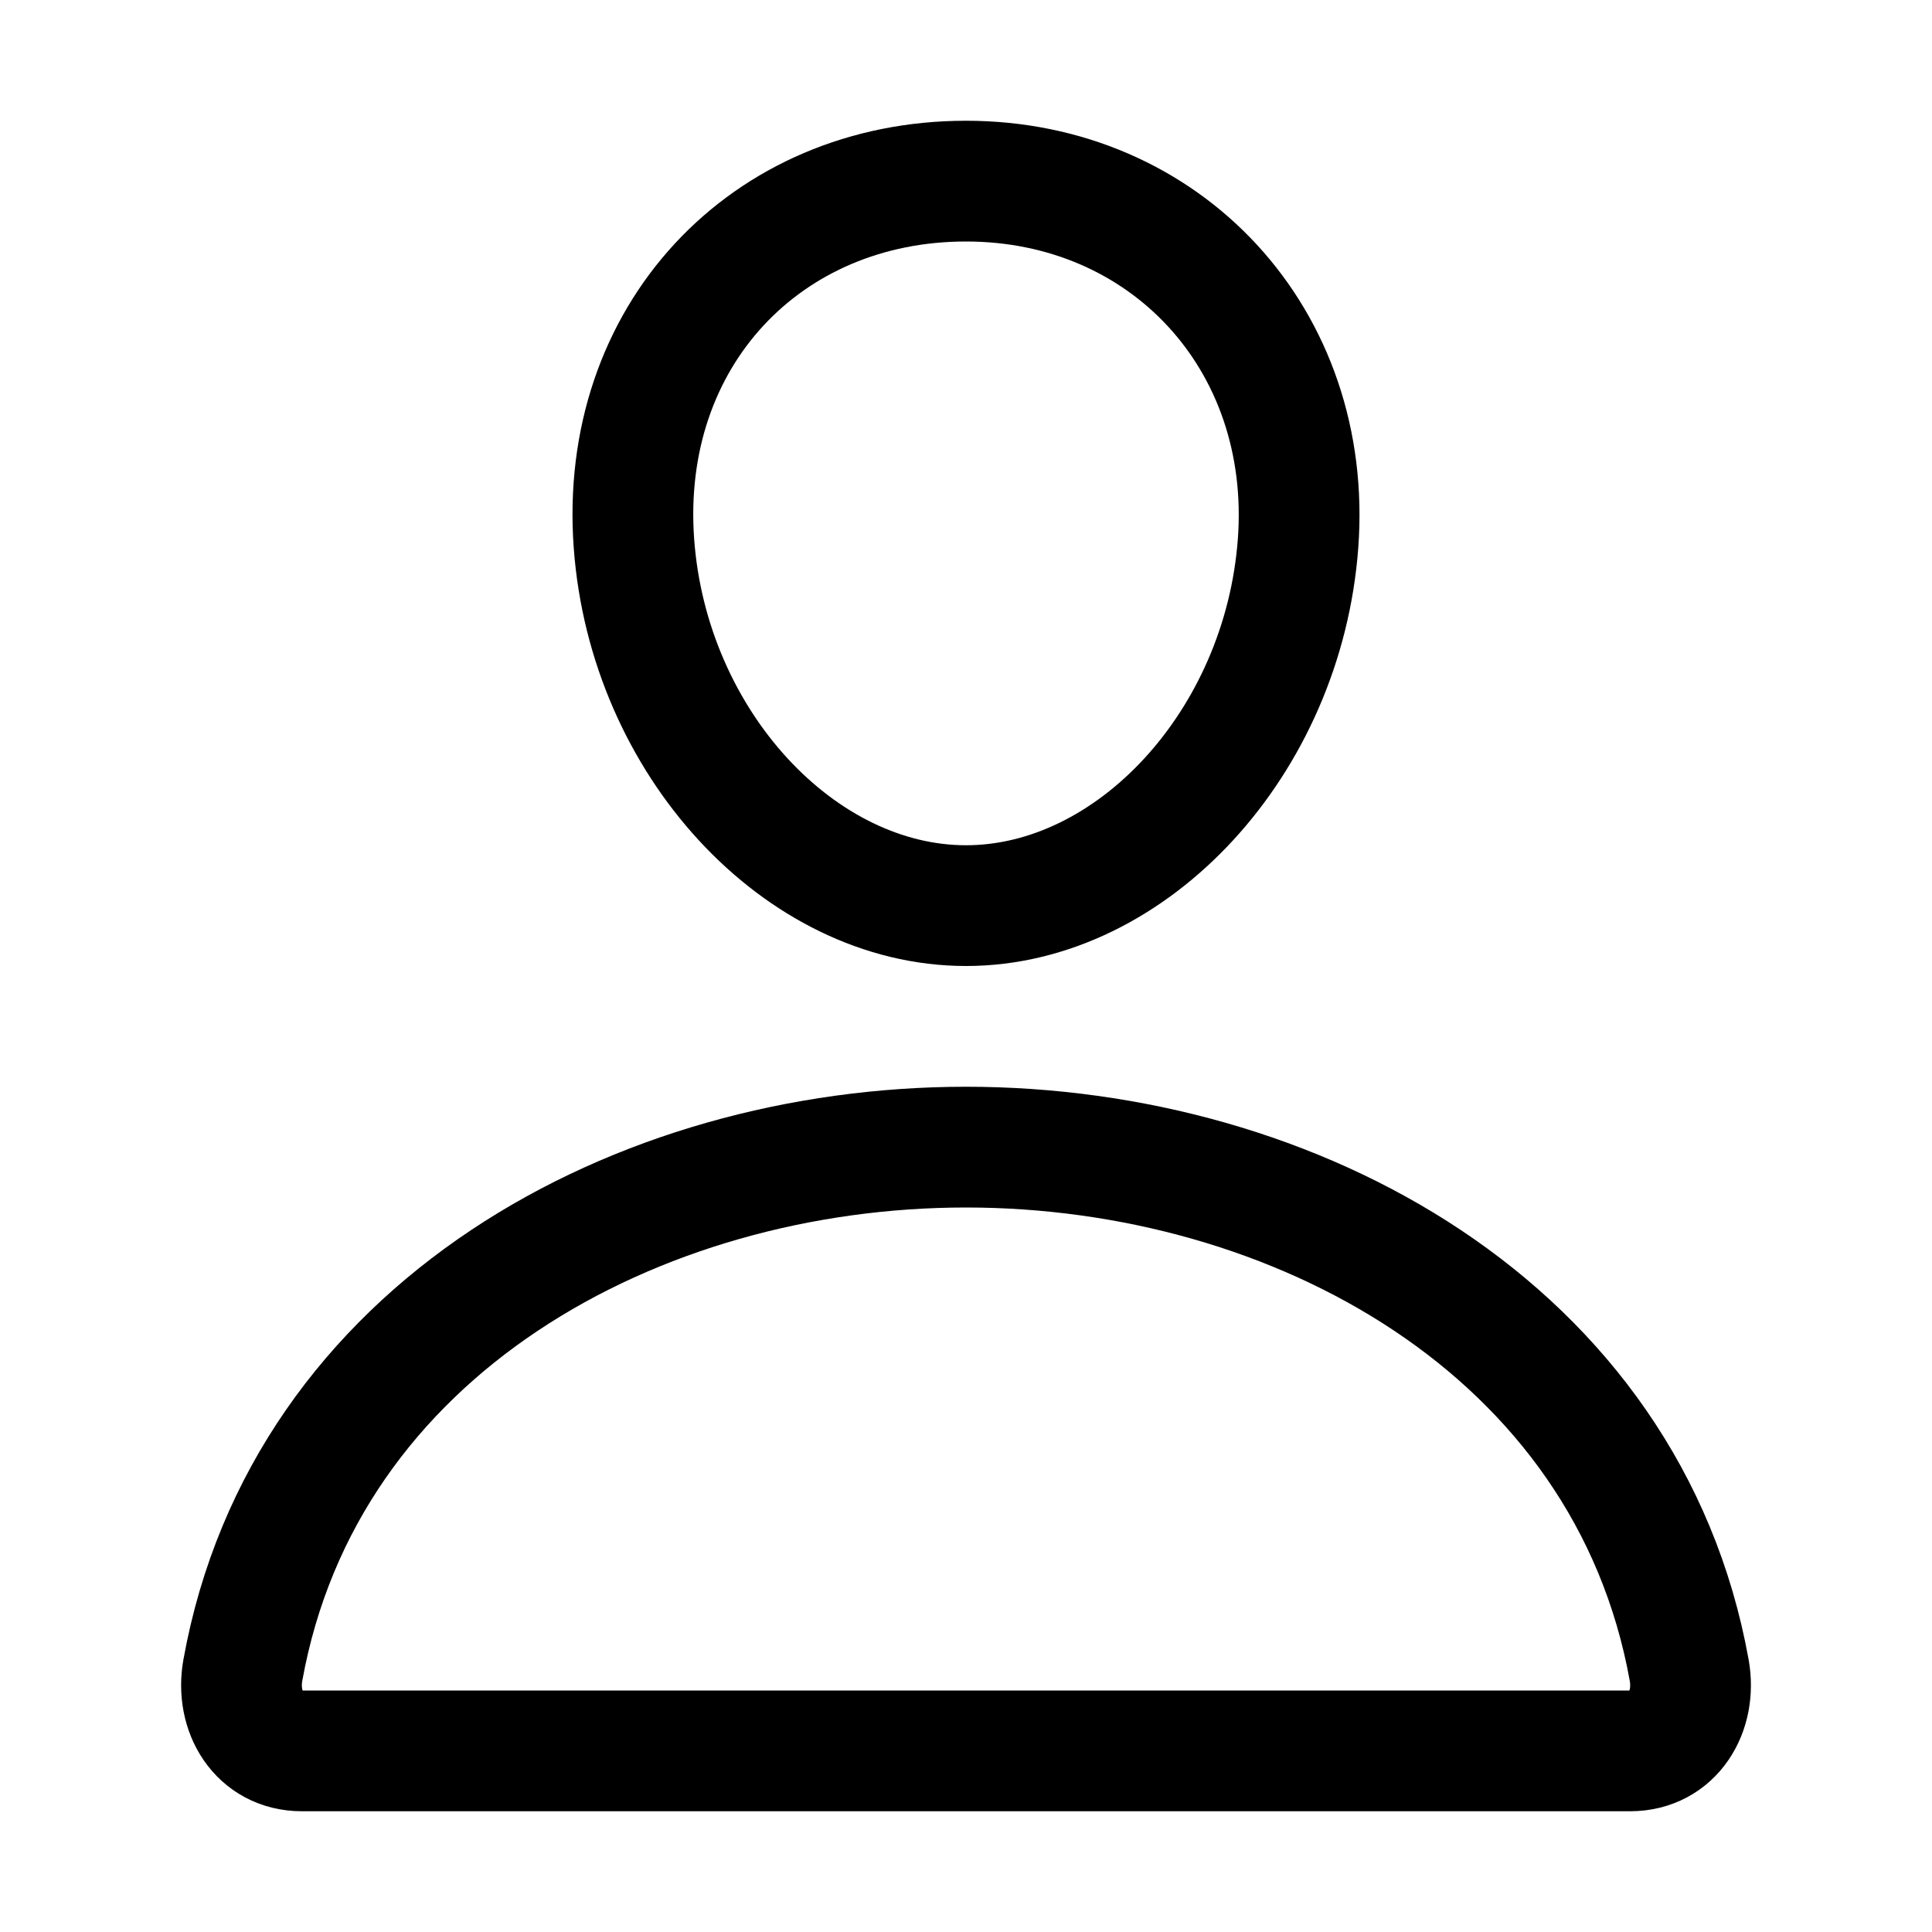
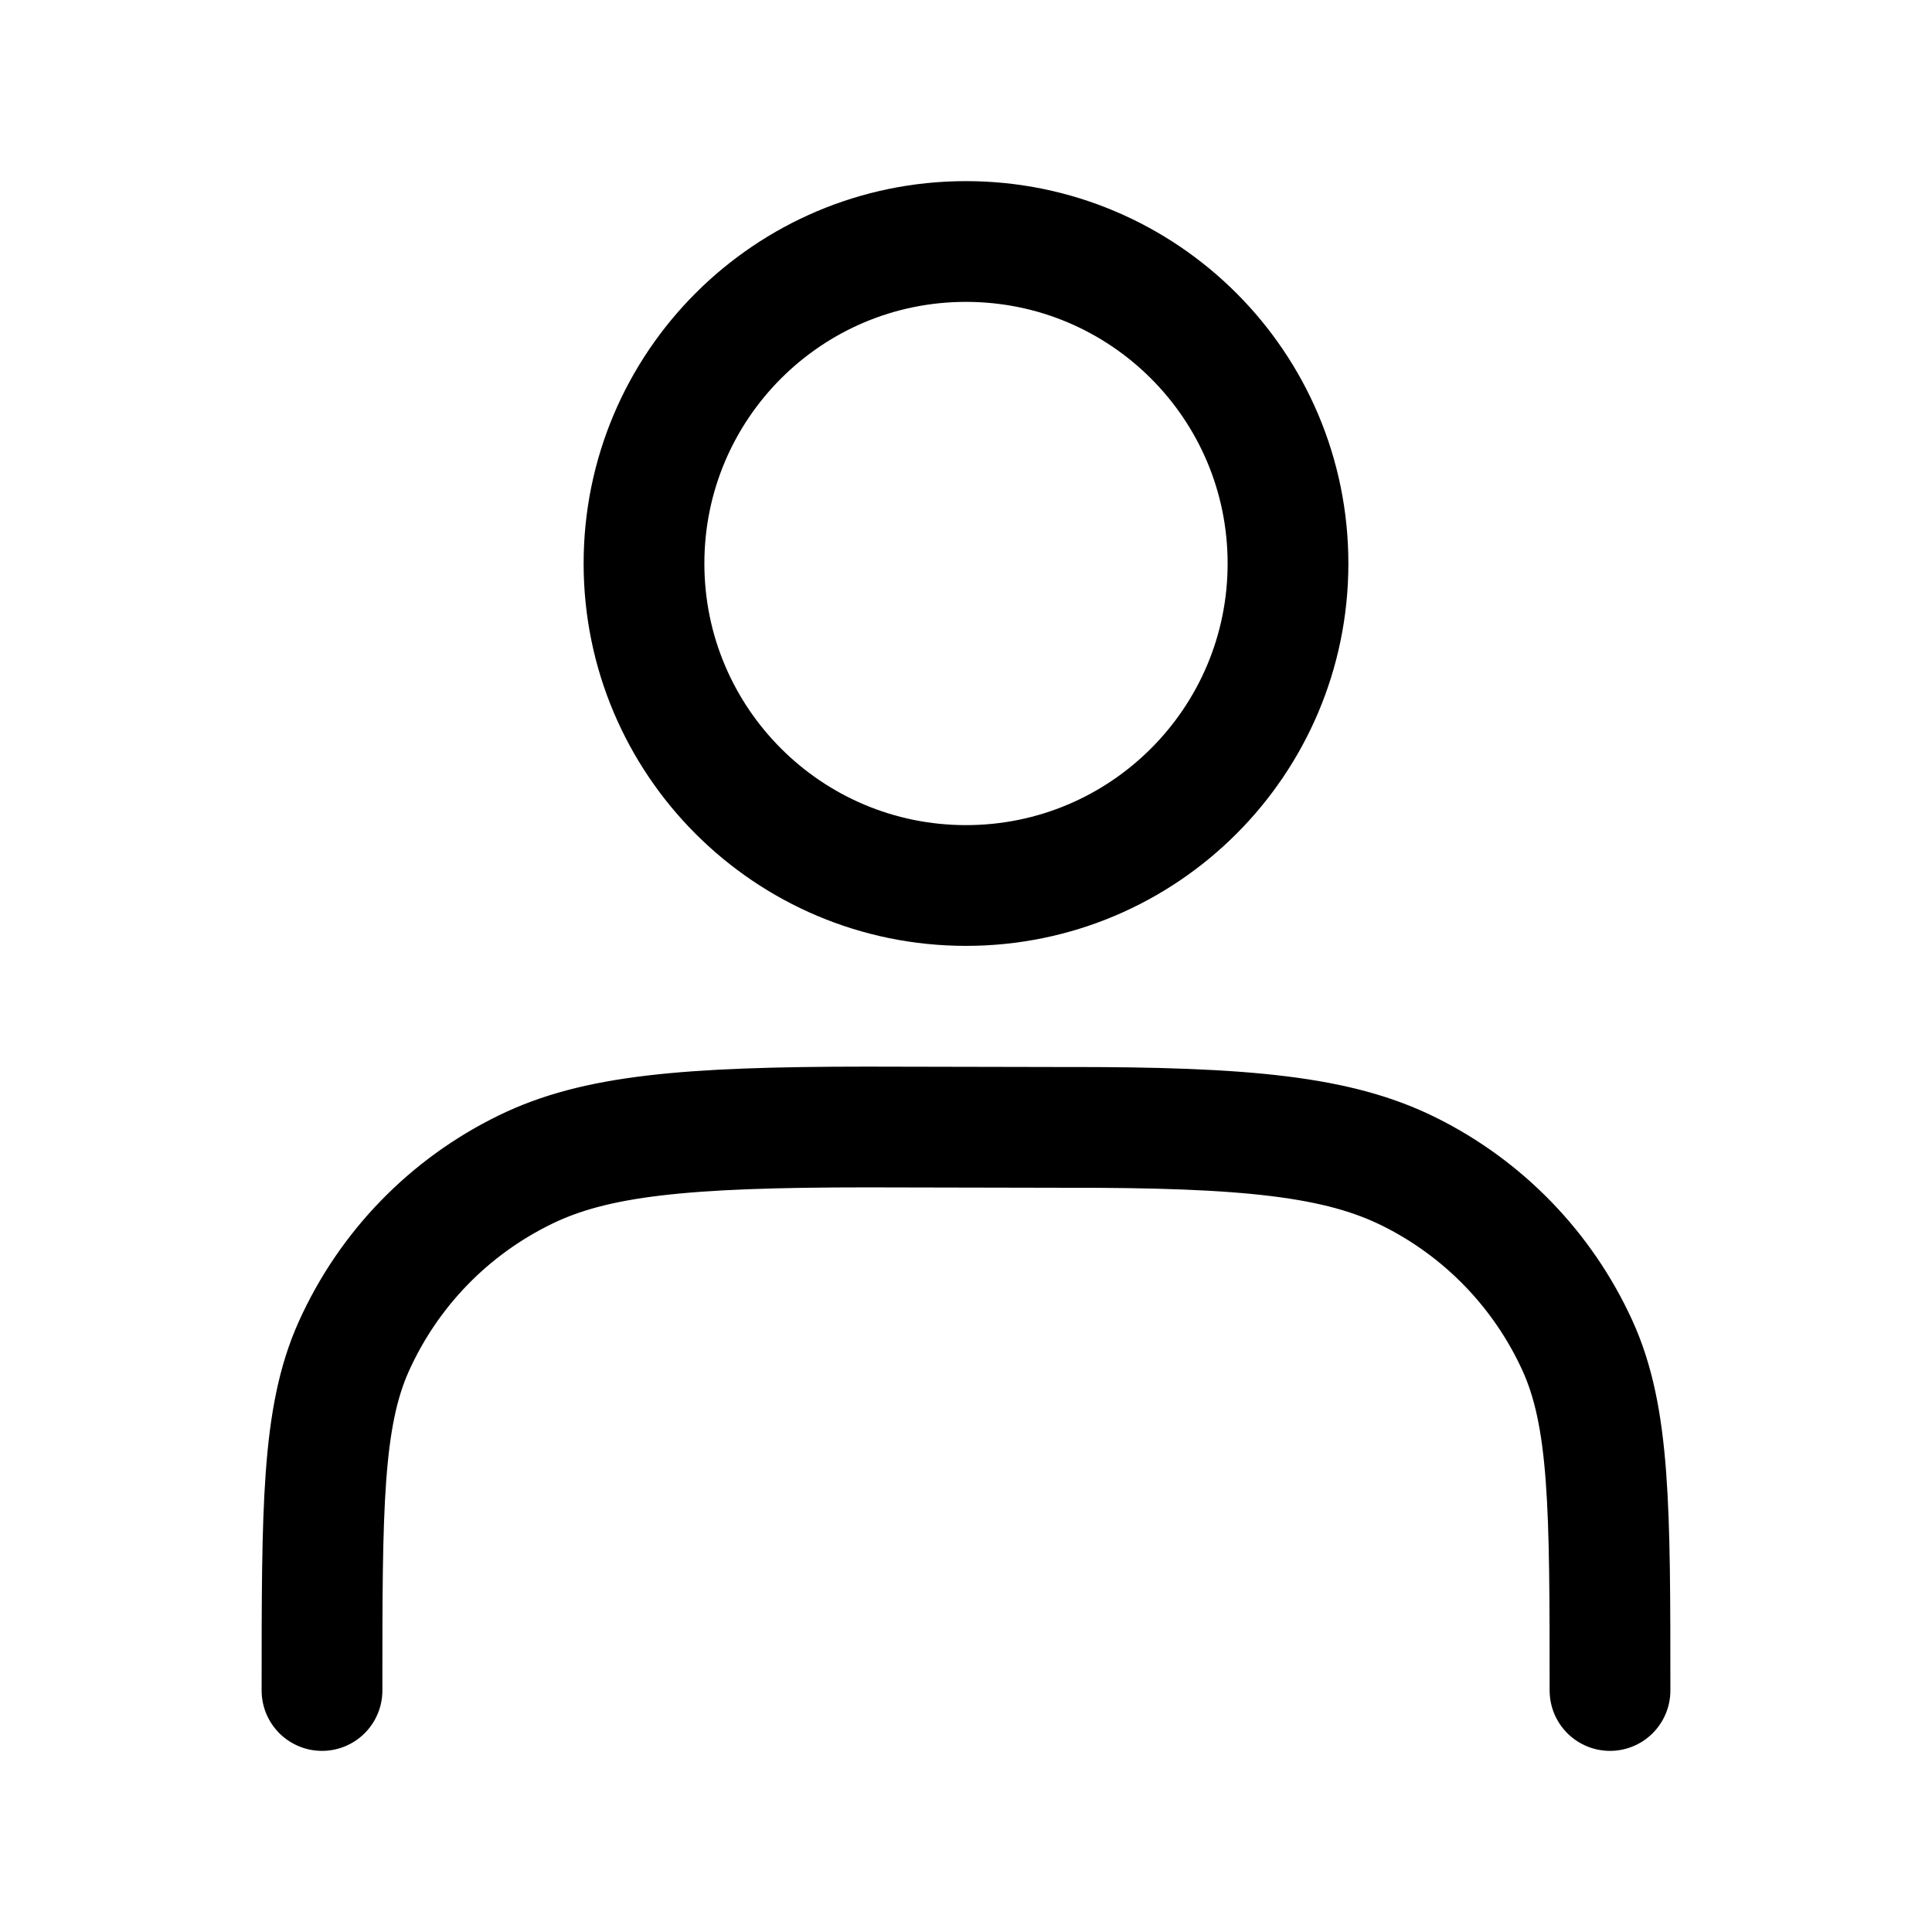
- <svg xmlns="http://www.w3.org/2000/svg" width="800px" height="800px" viewBox="0 0 512 512">
-   <path d="M344,144c-3.92,52.87-44,96-88,96s-84.15-43.12-88-96c-4-55,35-96,88-96S348,90,344,144Z" style="fill:none;stroke:#000000;stroke-linecap:round;stroke-linejoin:round;stroke-width:32px" />
-   <path d="M256,304c-87,0-175.3,48-191.64,138.6C62.39,453.52,68.57,464,80,464H432c11.44,0,17.62-10.48,15.65-21.4C431.3,352,343,304,256,304Z" style="fill:none;stroke:#000000;stroke-miterlimit:10;stroke-width:32px" />
+ <svg xmlns="http://www.w3.org/2000/svg" viewBox="0 0 24 24" width="24" height="24" color="currentColor" fill="none" stroke="currentColor" stroke-width="1.5" stroke-linecap="round" stroke-linejoin="round">
+   <path d="M20 21C20 18.733 20 17.599 19.593 16.71C19.165 15.775 18.429 15.014 17.507 14.556C16.631 14.12 15.5 14 13.226 14.005L10.773 14C8.5 14 7.395 14.107 6.529 14.528C5.579 14.99 4.827 15.765 4.394 16.728C4 17.606 4 18.737 4 21" />
+   <path d="M16 7C16 9.209 14.209 11 12 11C9.791 11 8 9.209 8 7C8 4.791 9.791 3 12 3C14.209 3 16 4.791 16 7Z" />
</svg>
